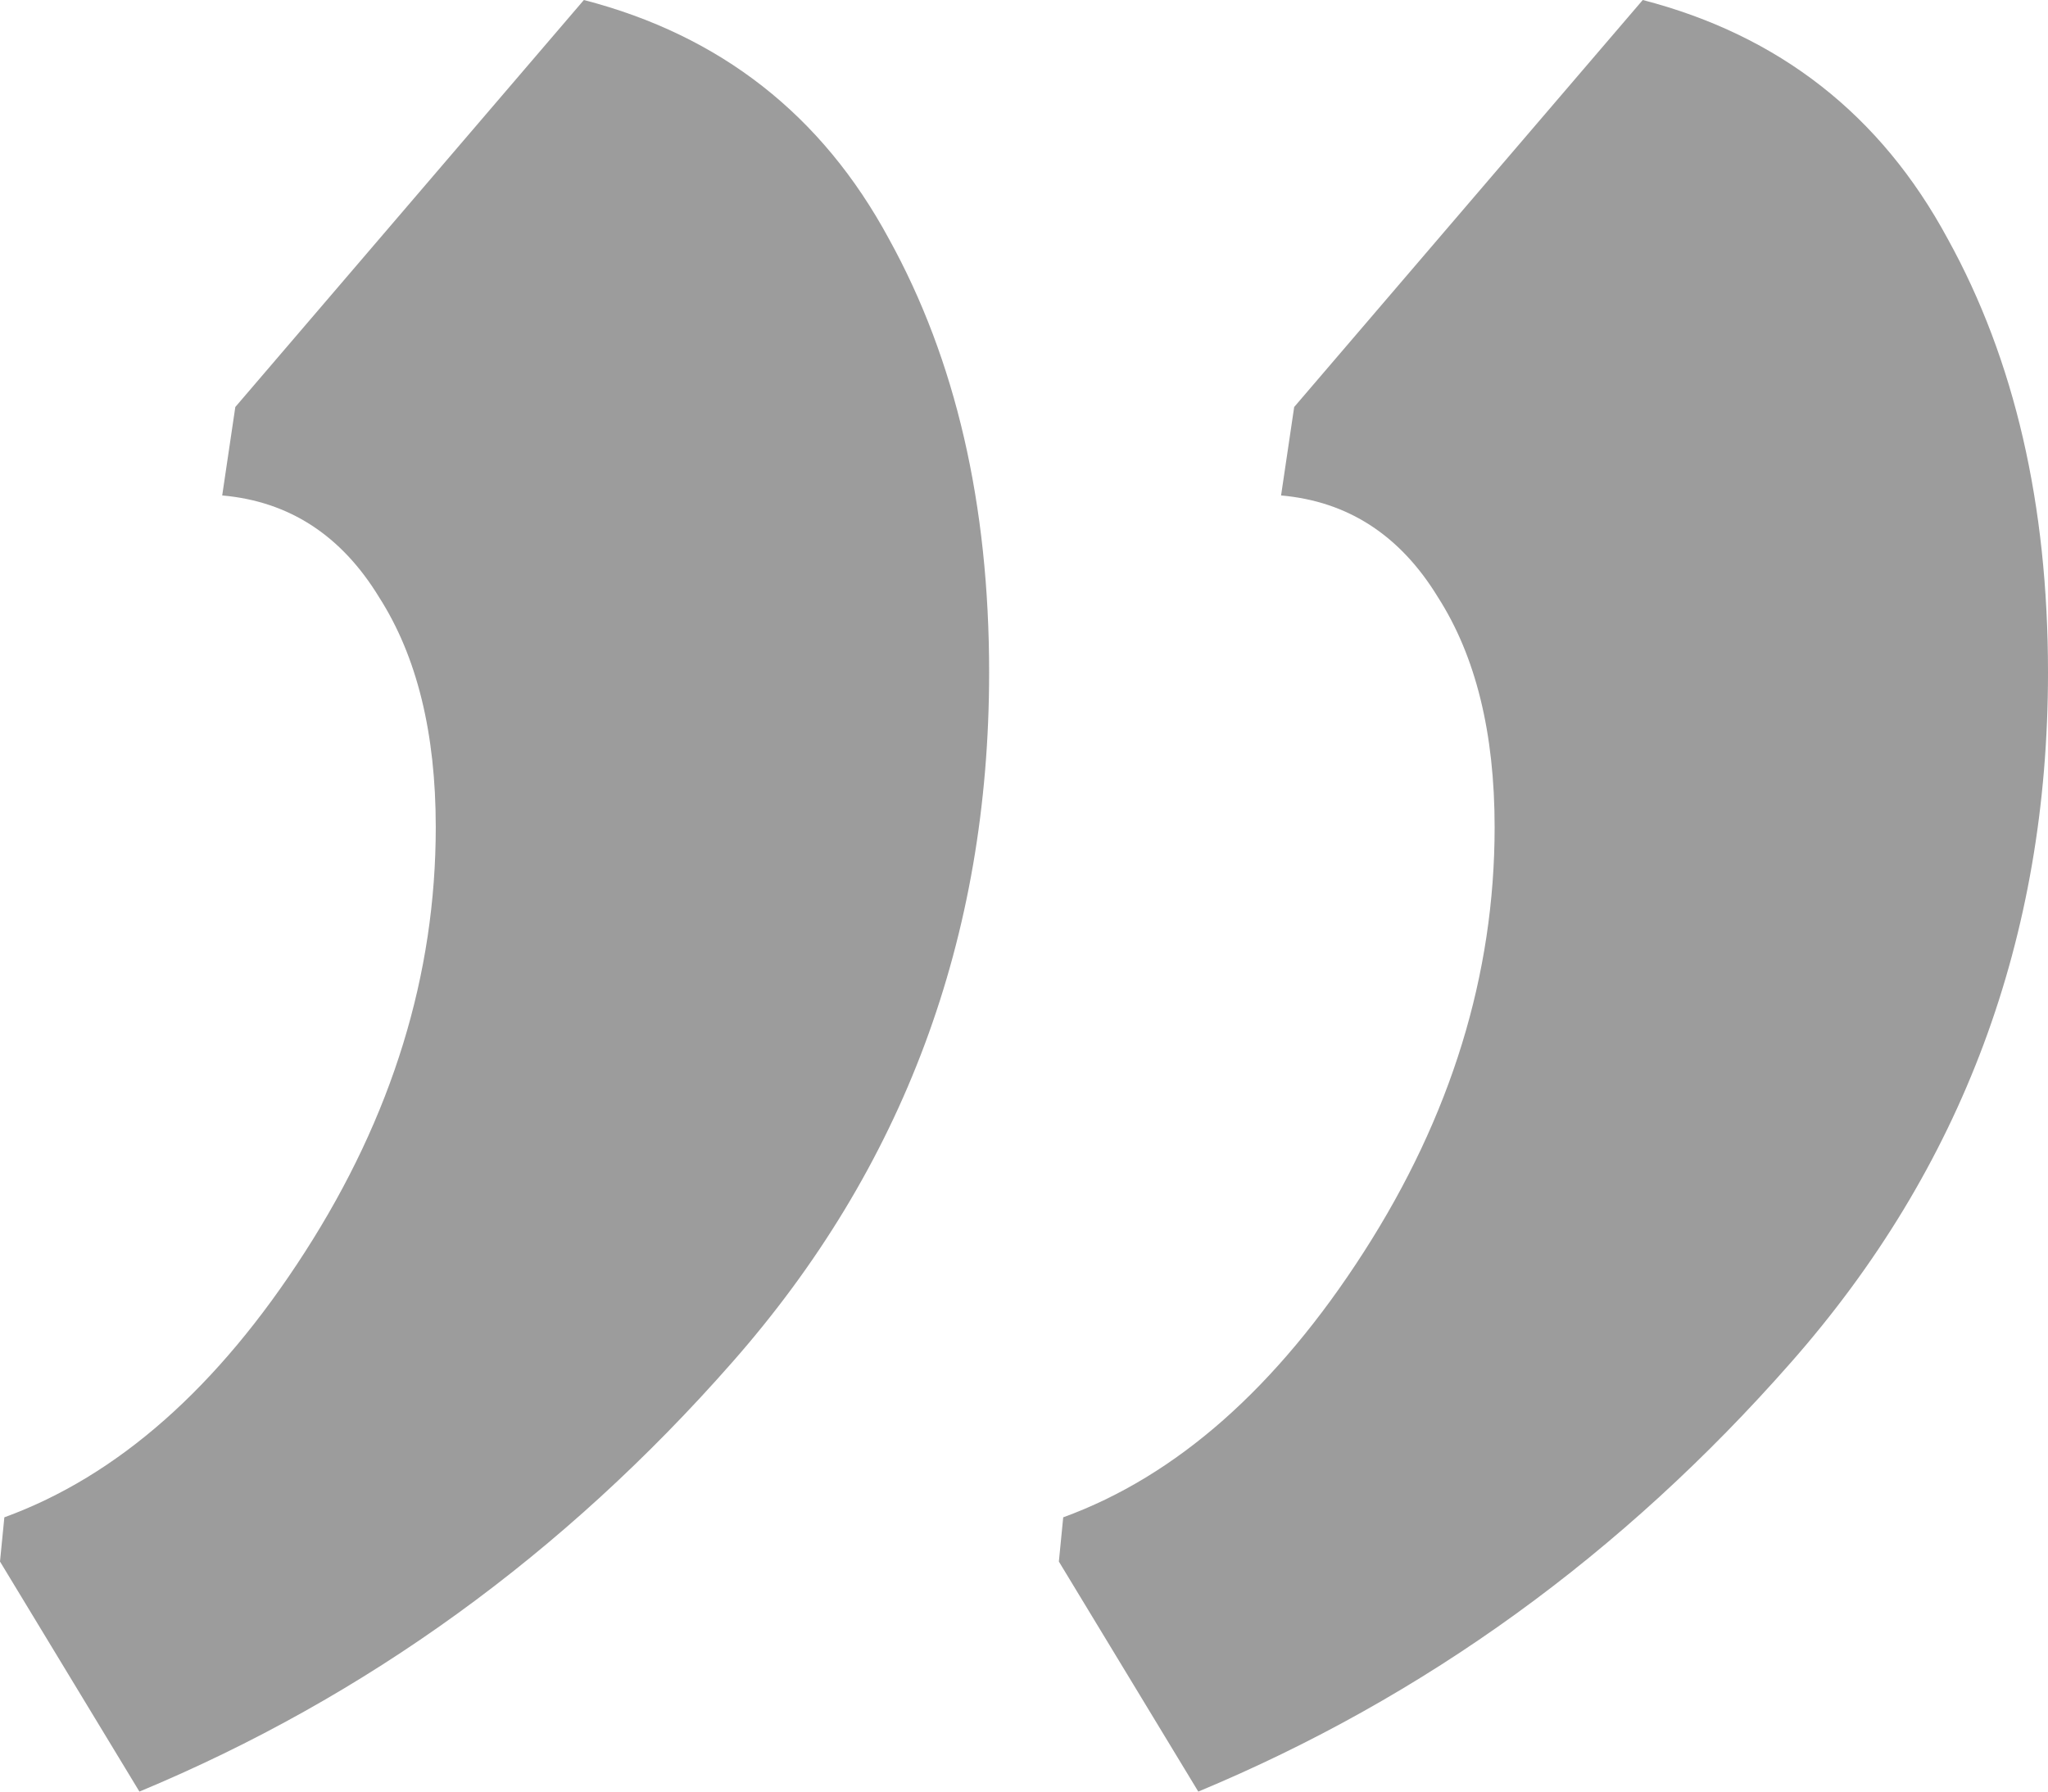
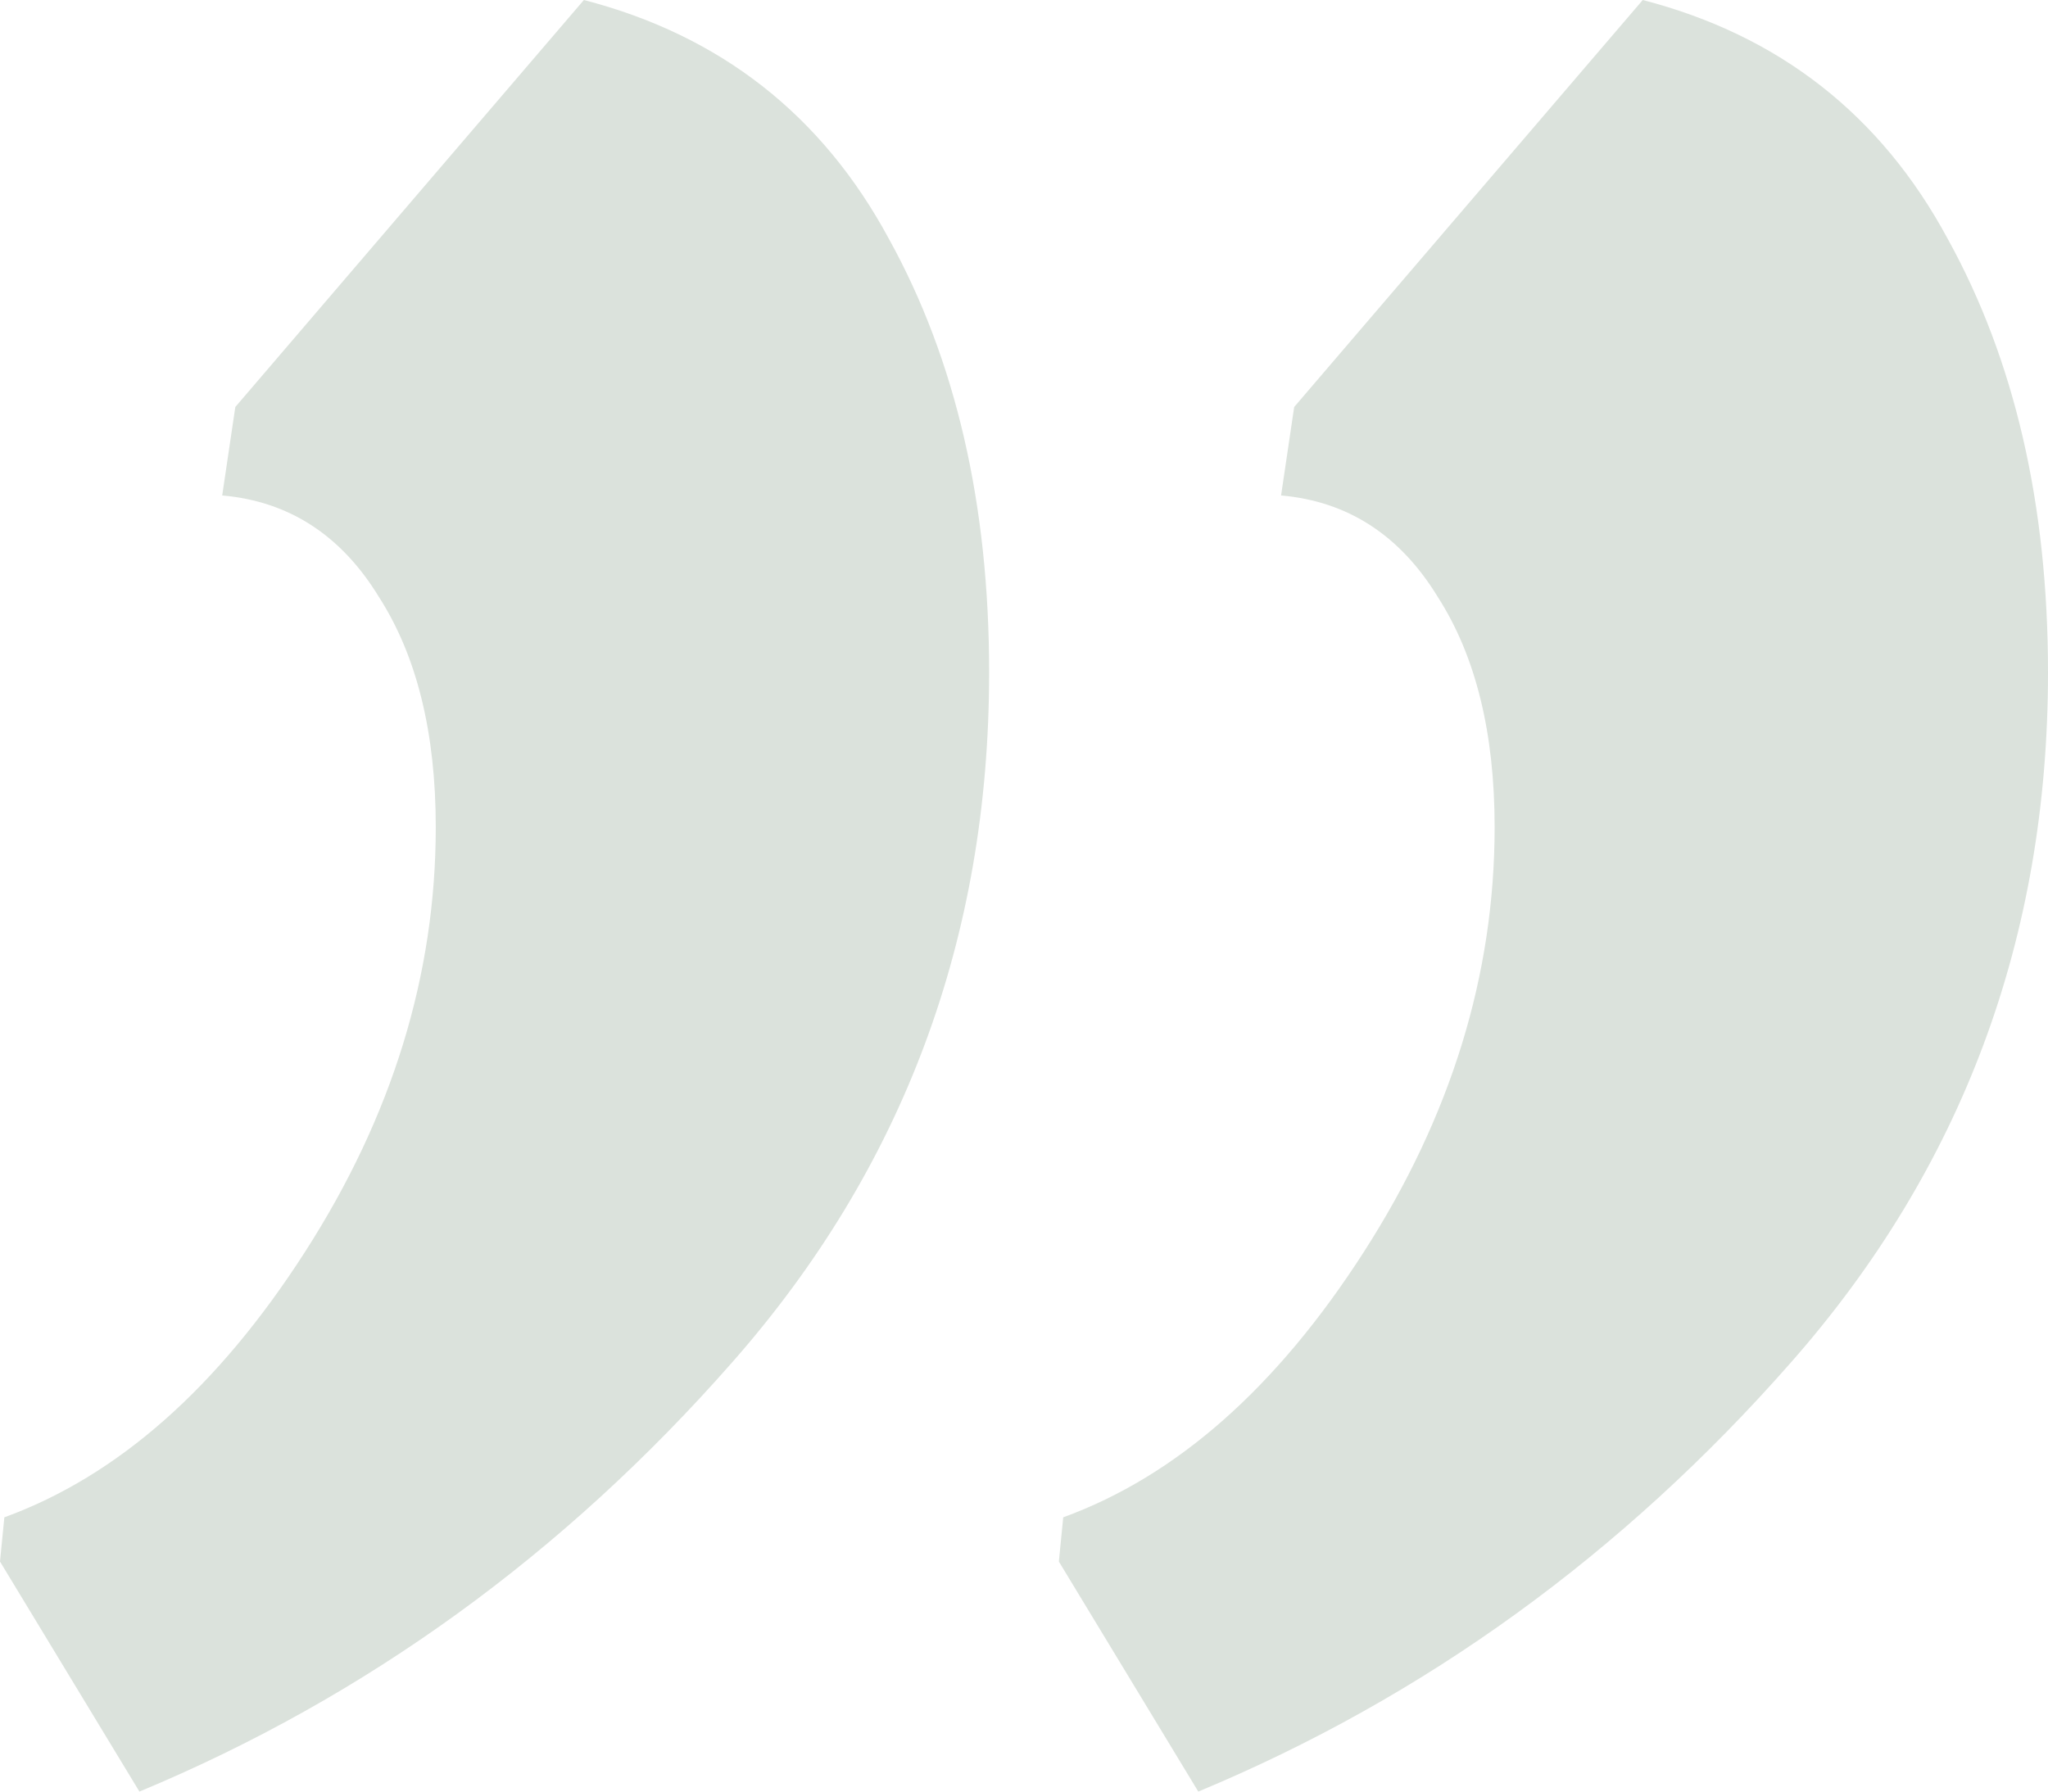
<svg xmlns="http://www.w3.org/2000/svg" width="40" height="35" viewBox="0 0 40 35" fill="none">
-   <path d="M32.085 0C34.752 0.691 36.738 2.247 38.042 4.667C39.347 7.029 40 9.852 40 13.136C40 18.321 38.326 22.815 34.979 26.617C31.688 30.362 27.83 33.156 23.404 35L20.681 30.506L20.766 29.642C22.979 28.835 24.936 27.107 26.638 24.457C28.34 21.807 29.192 19.041 29.192 16.16C29.192 14.317 28.823 12.819 28.085 11.667C27.348 10.457 26.326 9.794 25.021 9.679L25.277 7.951L32.085 0ZM11.404 0C14.071 0.691 16.057 2.247 17.362 4.667C18.667 7.029 19.319 9.852 19.319 13.136C19.319 18.321 17.645 22.815 14.298 26.617C11.007 30.362 7.149 33.156 2.723 35L0 30.506L0.085 29.642C2.298 28.835 4.255 27.107 5.957 24.457C7.66 21.807 8.511 19.041 8.511 16.16C8.511 14.317 8.142 12.819 7.404 11.667C6.667 10.457 5.645 9.794 4.34 9.679L4.596 7.951L11.404 0Z" fill="#9C9C9C" />
+   <path d="M32.085 0C34.752 0.691 36.738 2.247 38.042 4.667C39.347 7.029 40 9.852 40 13.136C40 18.321 38.326 22.815 34.979 26.617C31.688 30.362 27.83 33.156 23.404 35L20.681 30.506L20.766 29.642C22.979 28.835 24.936 27.107 26.638 24.457C28.34 21.807 29.192 19.041 29.192 16.16C29.192 14.317 28.823 12.819 28.085 11.667C27.348 10.457 26.326 9.794 25.021 9.679L25.277 7.951L32.085 0ZM11.404 0C14.071 0.691 16.057 2.247 17.362 4.667C18.667 7.029 19.319 9.852 19.319 13.136C19.319 18.321 17.645 22.815 14.298 26.617C11.007 30.362 7.149 33.156 2.723 35L0 30.506L0.085 29.642C2.298 28.835 4.255 27.107 5.957 24.457C7.66 21.807 8.511 19.041 8.511 16.16C8.511 14.317 8.142 12.819 7.404 11.667C6.667 10.457 5.645 9.794 4.34 9.679L4.596 7.951L11.404 0Z" fill="#DBE2DC" />
</svg>
